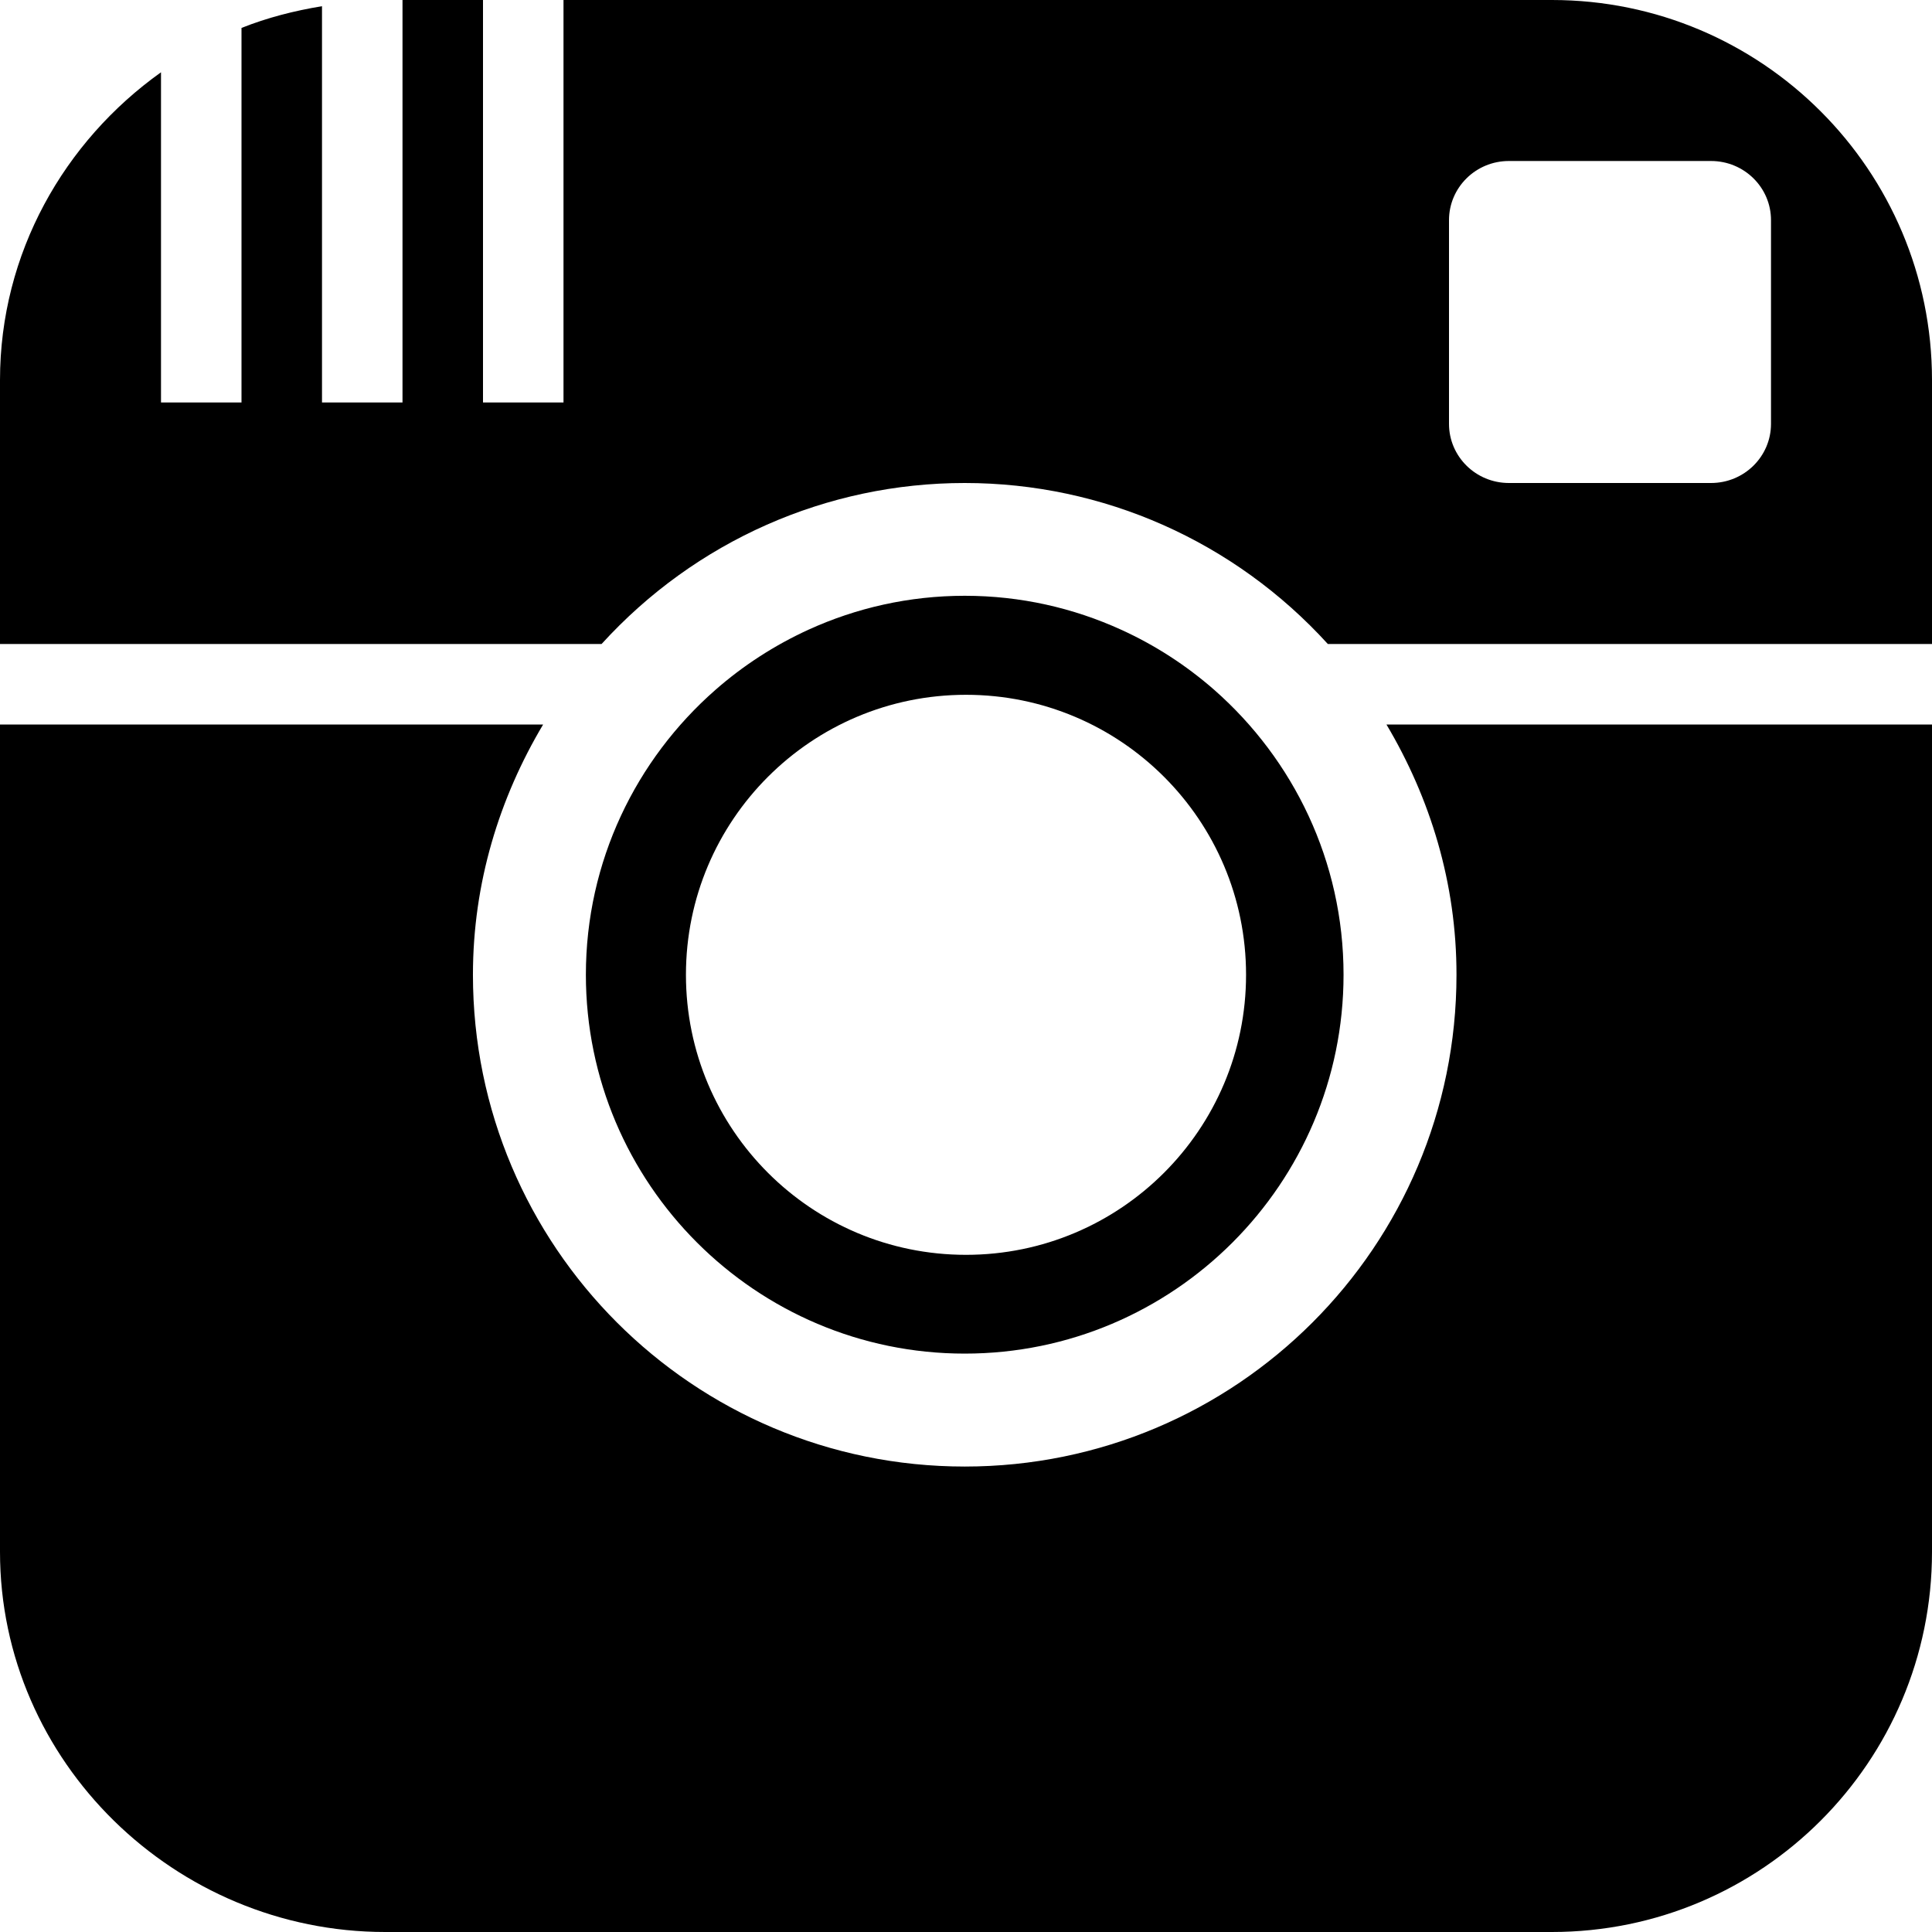
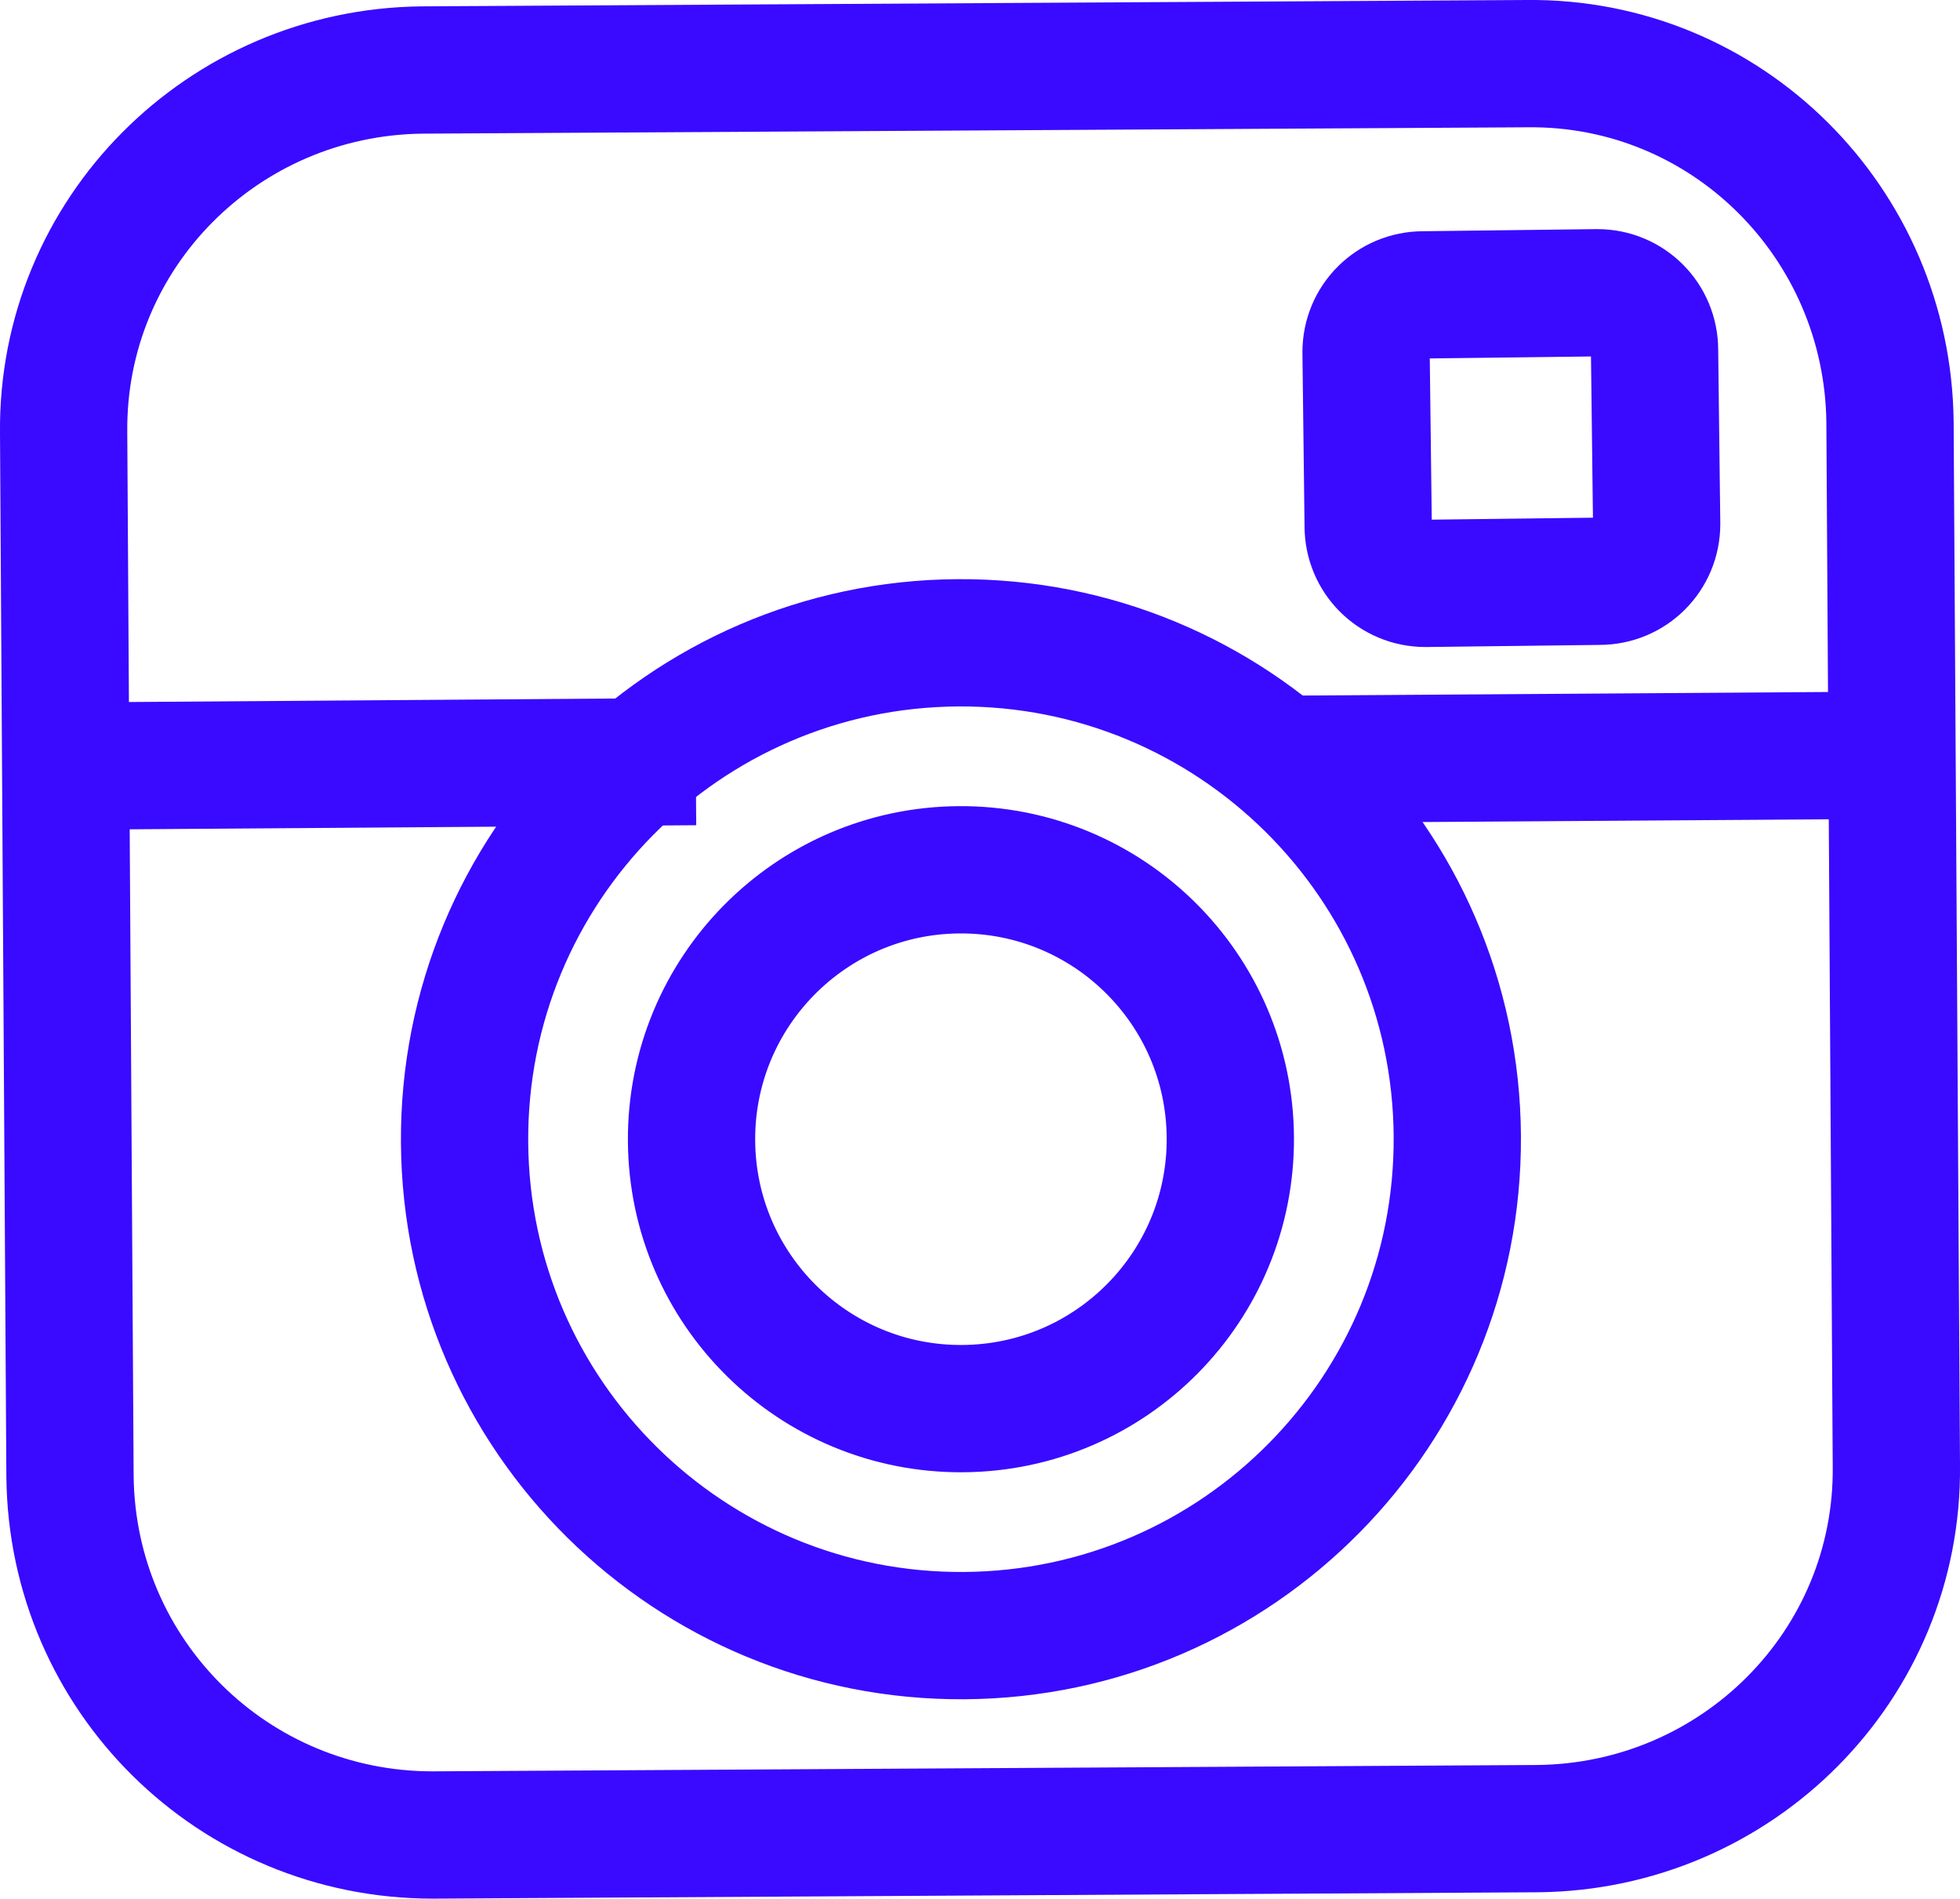
- <svg xmlns="http://www.w3.org/2000/svg" width="24" height="24" viewBox="0 0 24 24">
-   <path d="M11.984 16.815c2.596 0 4.706-2.111 4.706-4.707 0-1.409-.623-2.674-1.606-3.538-.346-.303-.735-.556-1.158-.748-.593-.27-1.249-.421-1.941-.421s-1.349.151-1.941.421c-.424.194-.814.447-1.158.749-.985.864-1.608 2.129-1.608 3.538 0 2.595 2.112 4.706 4.706 4.706zm.016-8.184c1.921 0 3.479 1.557 3.479 3.478 0 1.921-1.558 3.479-3.479 3.479s-3.479-1.557-3.479-3.479c0-1.921 1.558-3.478 3.479-3.478zm5.223.369h6.777v10.278c0 2.608-2.114 4.722-4.722 4.722h-14.493c-2.608 0-4.785-2.114-4.785-4.722v-10.278h6.747c-.544.913-.872 1.969-.872 3.109 0 3.374 2.735 6.109 6.109 6.109s6.109-2.735 6.109-6.109c.001-1.14-.327-2.196-.87-3.109zm2.055-9h-12.278v5h-1v-5h-1v5h-1v-4.923c-.346.057-.682.143-1 .27v4.653h-1v-4.102c-1.202.857-2 2.246-2 3.824v3.278h7.473c1.167-1.282 2.798-2 4.511-2 1.722 0 3.351.725 4.511 2h7.505v-3.278c0-2.608-2.114-4.722-4.722-4.722zm2.722 5.265c0 .406-.333.735-.745.735h-2.511c-.411 0-.744-.329-.744-.735v-2.53c0-.406.333-.735.744-.735h2.511c.412 0 .745.329.745.735v2.53z" />
+ <svg xmlns="http://www.w3.org/2000/svg" version="1.1" x="0px" y="0px" viewBox="0 0 92.4 89.5" style="enable-background:new 0 0 92.4 89.5;" xml:space="preserve">
+   <style type="text/css">
+ 	.st0{fill:none;stroke:#390AFF;stroke-width:6;stroke-miterlimit:10;}
+ 	.st1{fill-rule:evenodd;clip-rule:evenodd;fill:none;stroke:#390AFF;stroke-width:6;stroke-miterlimit:10;}
+ </style>
+   <g id="Layer_1">
+ </g>
+   <g id="icons">
+     <g id="XMLID_41_">
+       <g id="XMLID_155_">
+         <path id="XMLID_156_" class="st0" d="M75.3,13.8l-8.2,0.1c-1.5,0-2.7,1.2-2.7,2.7l0.1,8.2c0,1.5,1.2,2.7,2.7,2.7l8.2-0.1     c1.5,0,2.7-1.2,2.7-2.7L78,16.5C78,15,76.8,13.8,75.3,13.8z" />
+       </g>
+       <line id="XMLID_32_" class="st1" x1="59.5" y1="35.8" x2="89.2" y2="35.6" />
+       <line id="XMLID_9_" class="st1" x1="5.1" y1="36.1" x2="32.8" y2="35.9" />
+       <path id="XMLID_6_" class="st0" d="M89.4,69.1c0.1,9.4-7.5,17-16.9,17.1l-52.1,0.3C11,86.5,3.4,79,3.3,69.6L3,20.4    C2.9,11,10.5,3.4,19.9,3.3L72,3c9.4-0.1,17,7.5,17.1,16.9L89.4,69.1z" />
+       <ellipse id="XMLID_54_" transform="matrix(1 -6.346976e-03 6.346976e-03 1 -0.3397 0.2887)" class="st1" cx="45.3" cy="53.7" rx="12.7" ry="12.7" />
+       <ellipse id="XMLID_43_" transform="matrix(1 -6.346976e-03 6.346976e-03 1 -0.3397 0.2887)" class="st1" cx="45.3" cy="53.7" rx="23.4" ry="23.4" />
+     </g>
+   </g>
</svg>
